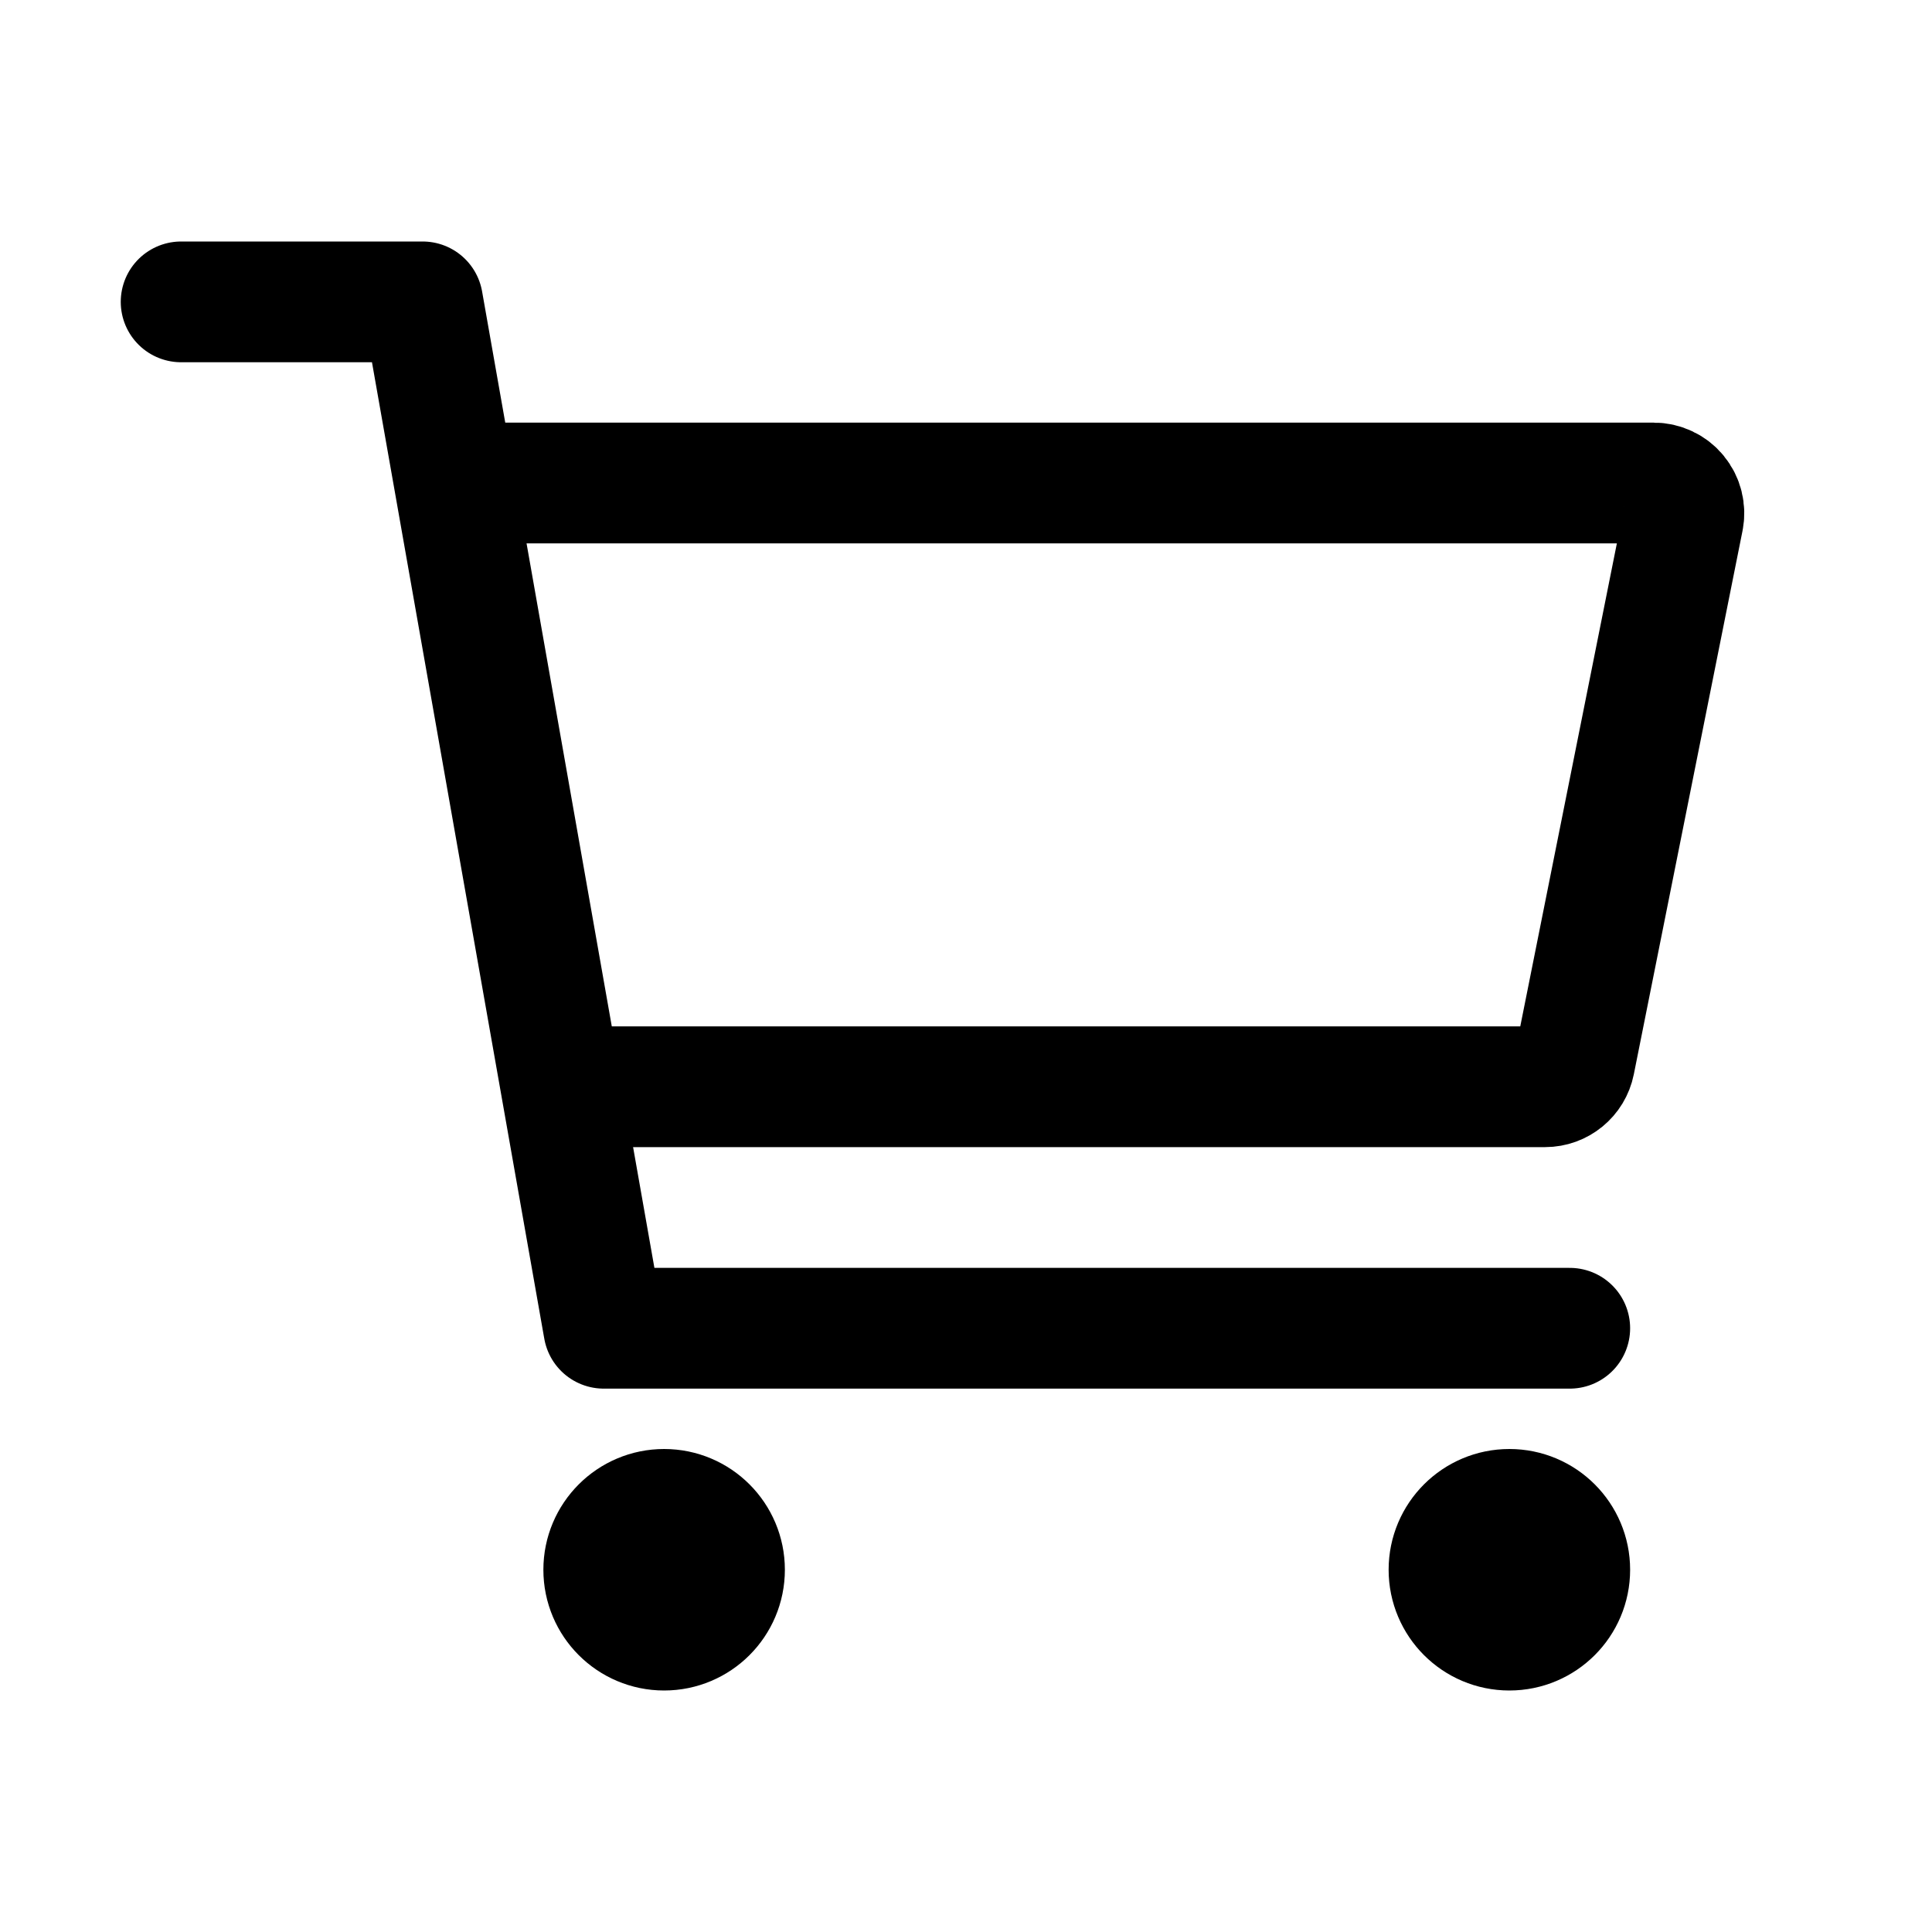
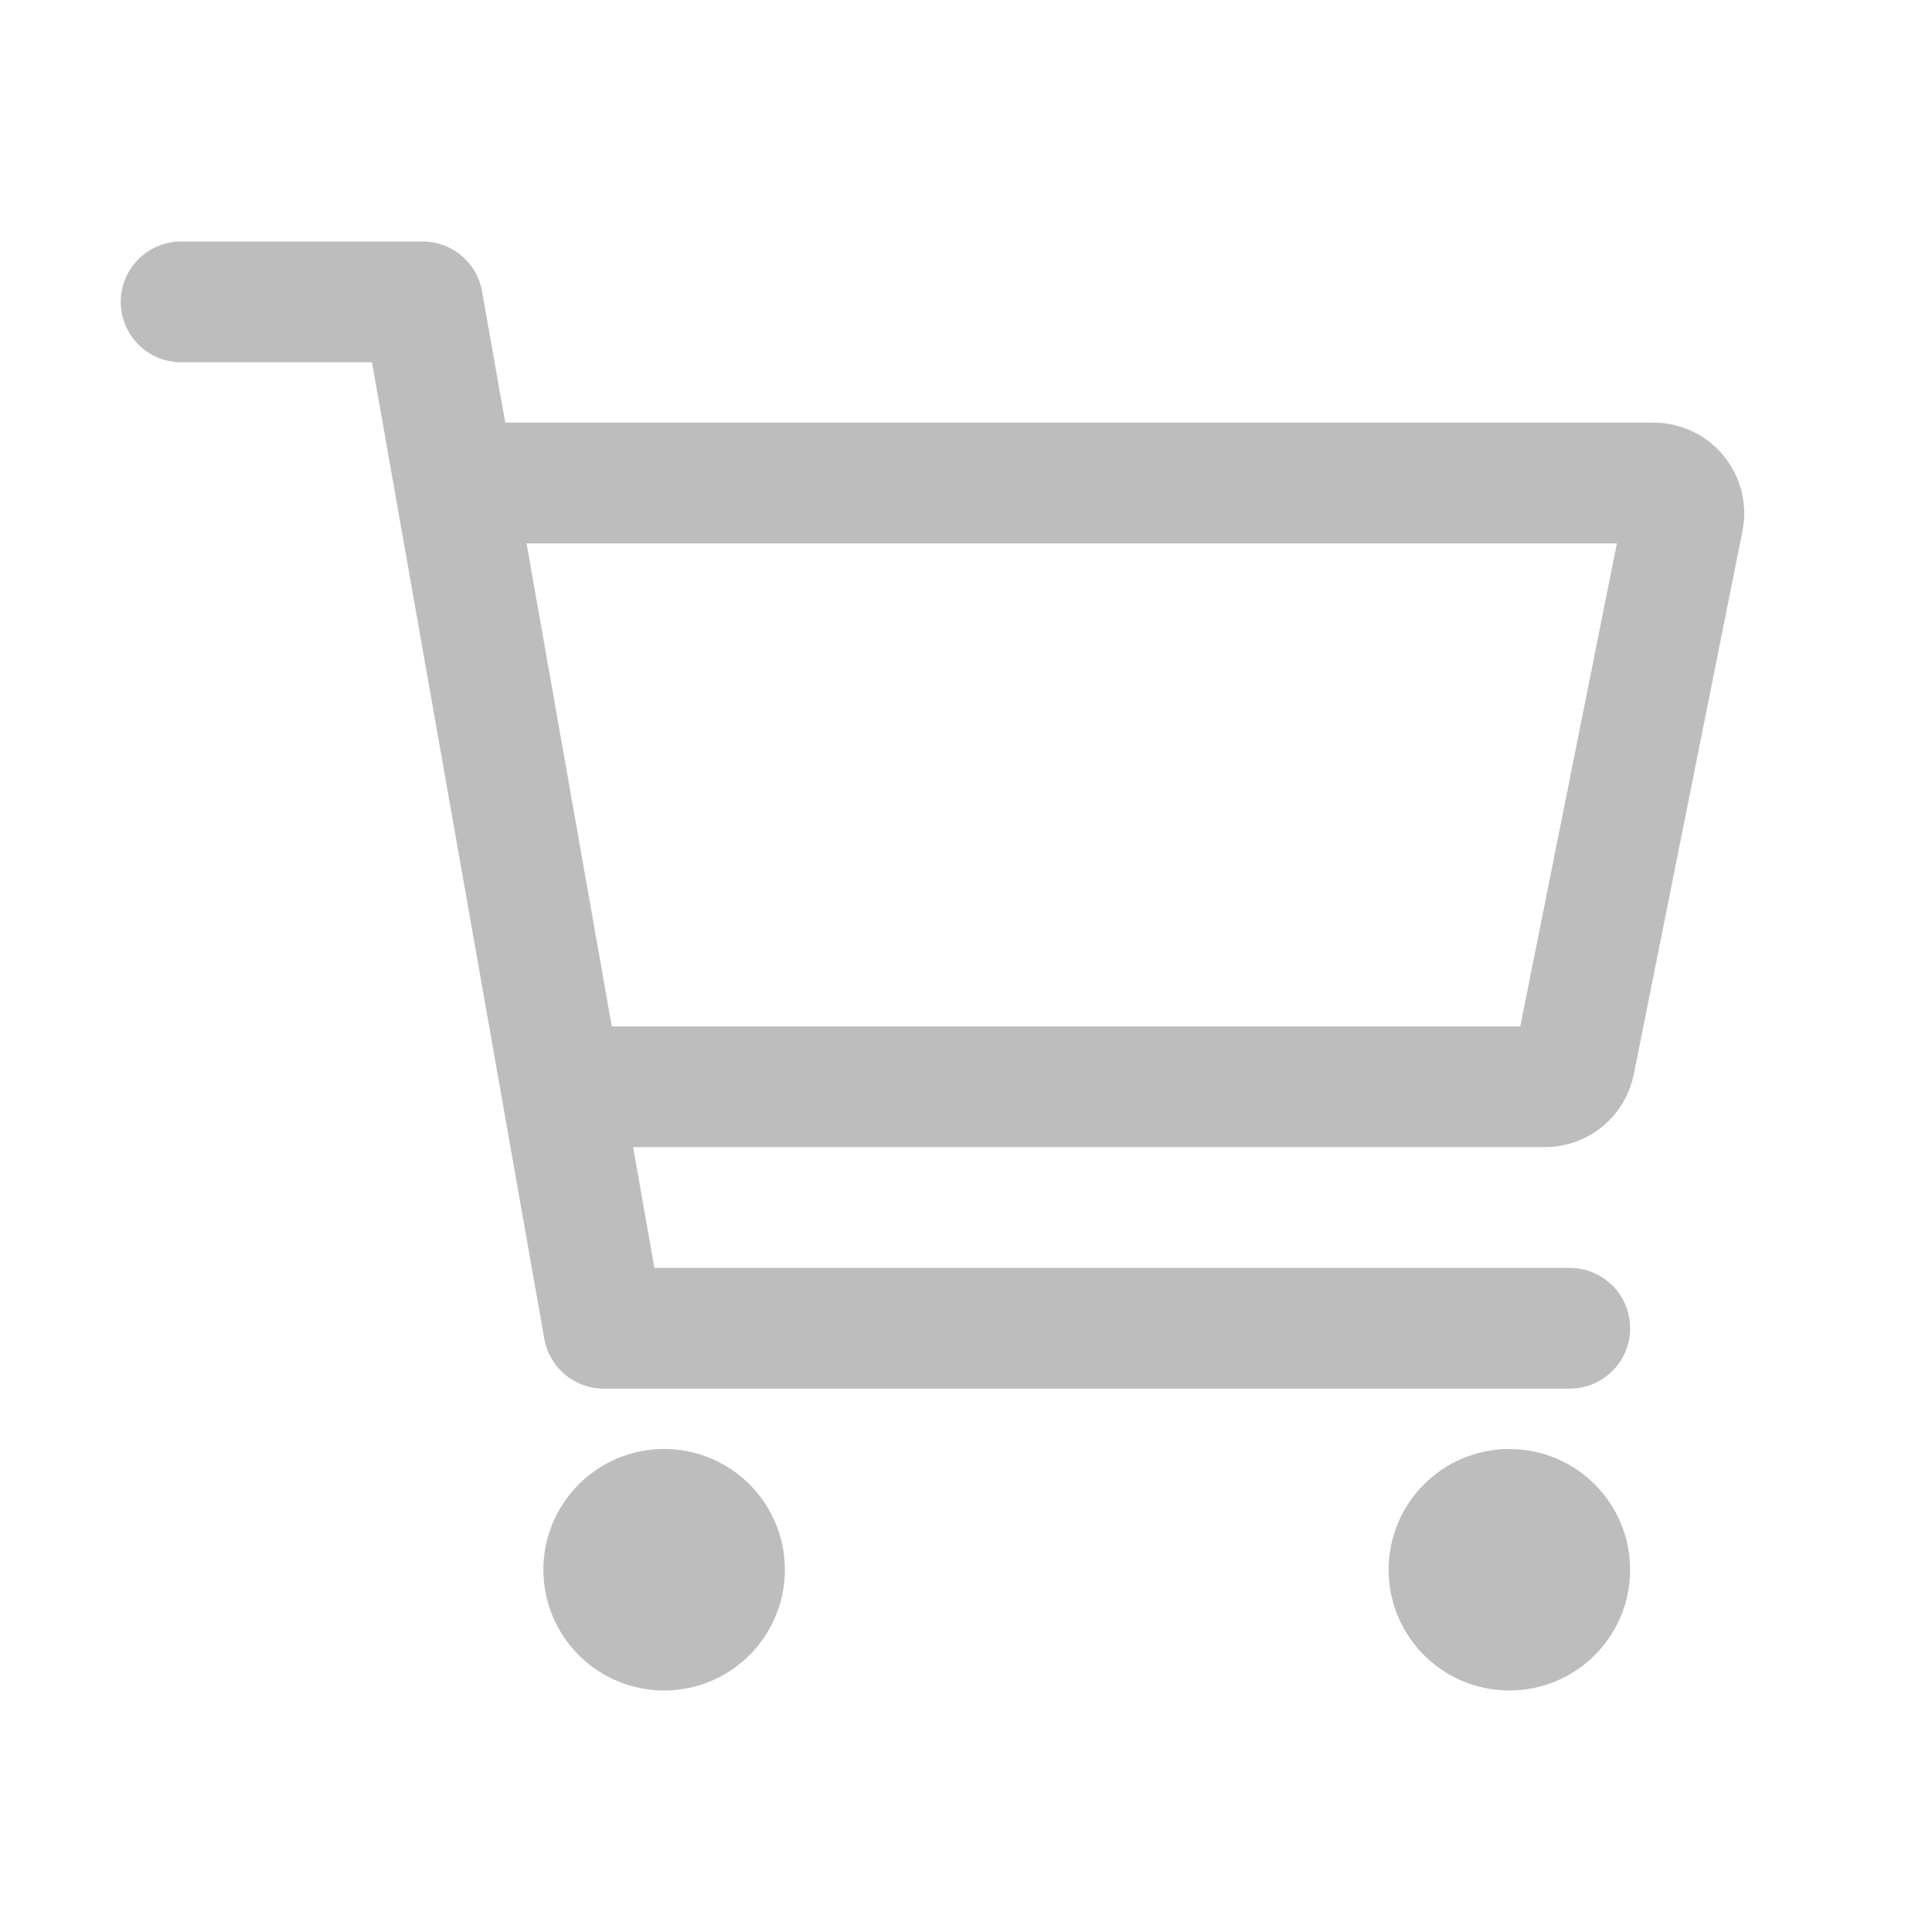
<svg xmlns="http://www.w3.org/2000/svg" class="ionicon" viewBox="0 0 512 512">
-   <circle cx="176" cy="416" r="16" fill="none" stroke="currentColor" stroke-linecap="round" stroke-linejoin="round" stroke-width="32" />
-   <circle cx="400" cy="416" r="16" fill="none" stroke="currentColor" stroke-linecap="round" stroke-linejoin="round" stroke-width="32" />
-   <path fill="none" stroke="currentColor" stroke-linecap="round" stroke-linejoin="round" stroke-width="32" d="M48 80h64l48 272h256" />
-   <path d="M160 288h249.44a8 8 0 007.85-6.43l28.8-144a8 8 0 00-7.85-9.57H128" fill="none" stroke="currentColor" stroke-linecap="round" stroke-linejoin="round" stroke-width="32" />
+   <circle cx="176" cy="416" r="16" fill="none" stroke="rgb(189, 189, 189)" stroke-linecap="round" stroke-linejoin="round" stroke-width="32" />
+   <circle cx="400" cy="416" r="16" fill="none" stroke="rgb(189, 189, 189)" stroke-linecap="round" stroke-linejoin="round" stroke-width="32" />
+   <path fill="none" stroke="rgb(189, 189, 189)" stroke-linecap="round" stroke-linejoin="round" stroke-width="32" d="M48 80h64l48 272h256" />
+   <path d="M160 288h249.44a8 8 0 007.85-6.43l28.8-144a8 8 0 00-7.85-9.57H128" fill="none" stroke="rgb(189, 189, 189)" stroke-linecap="round" stroke-linejoin="round" stroke-width="32" />
</svg>
